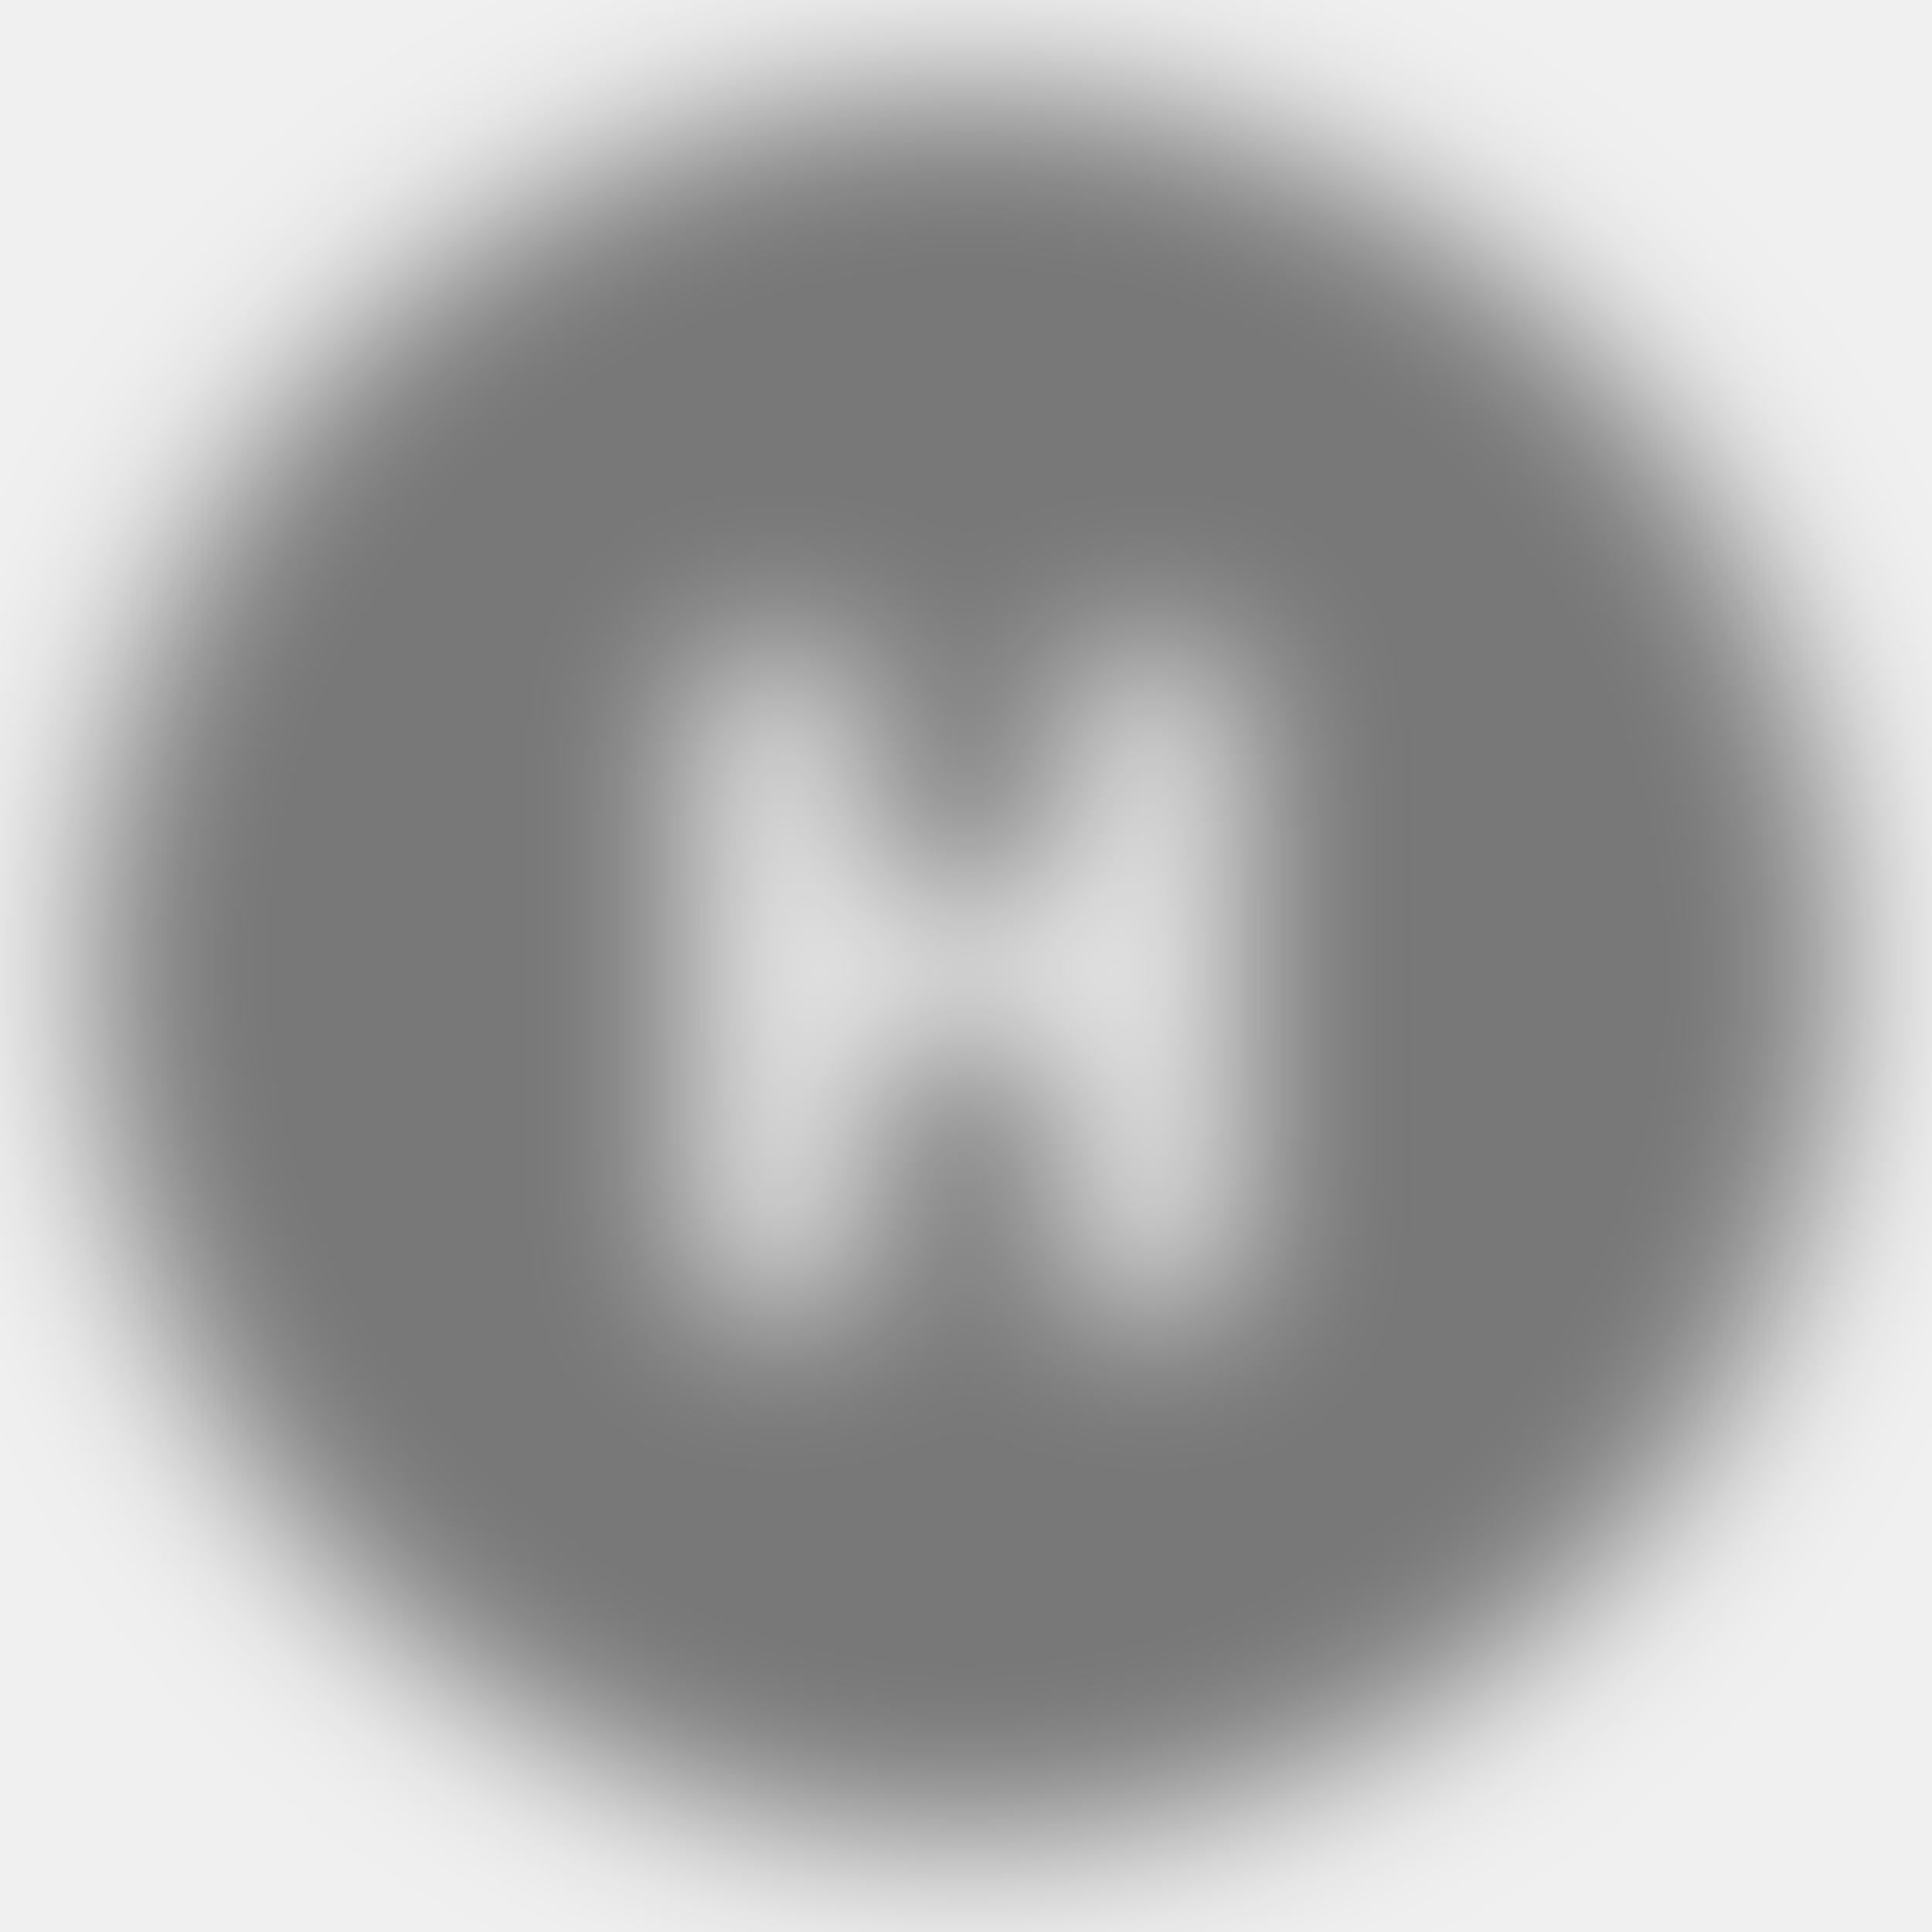
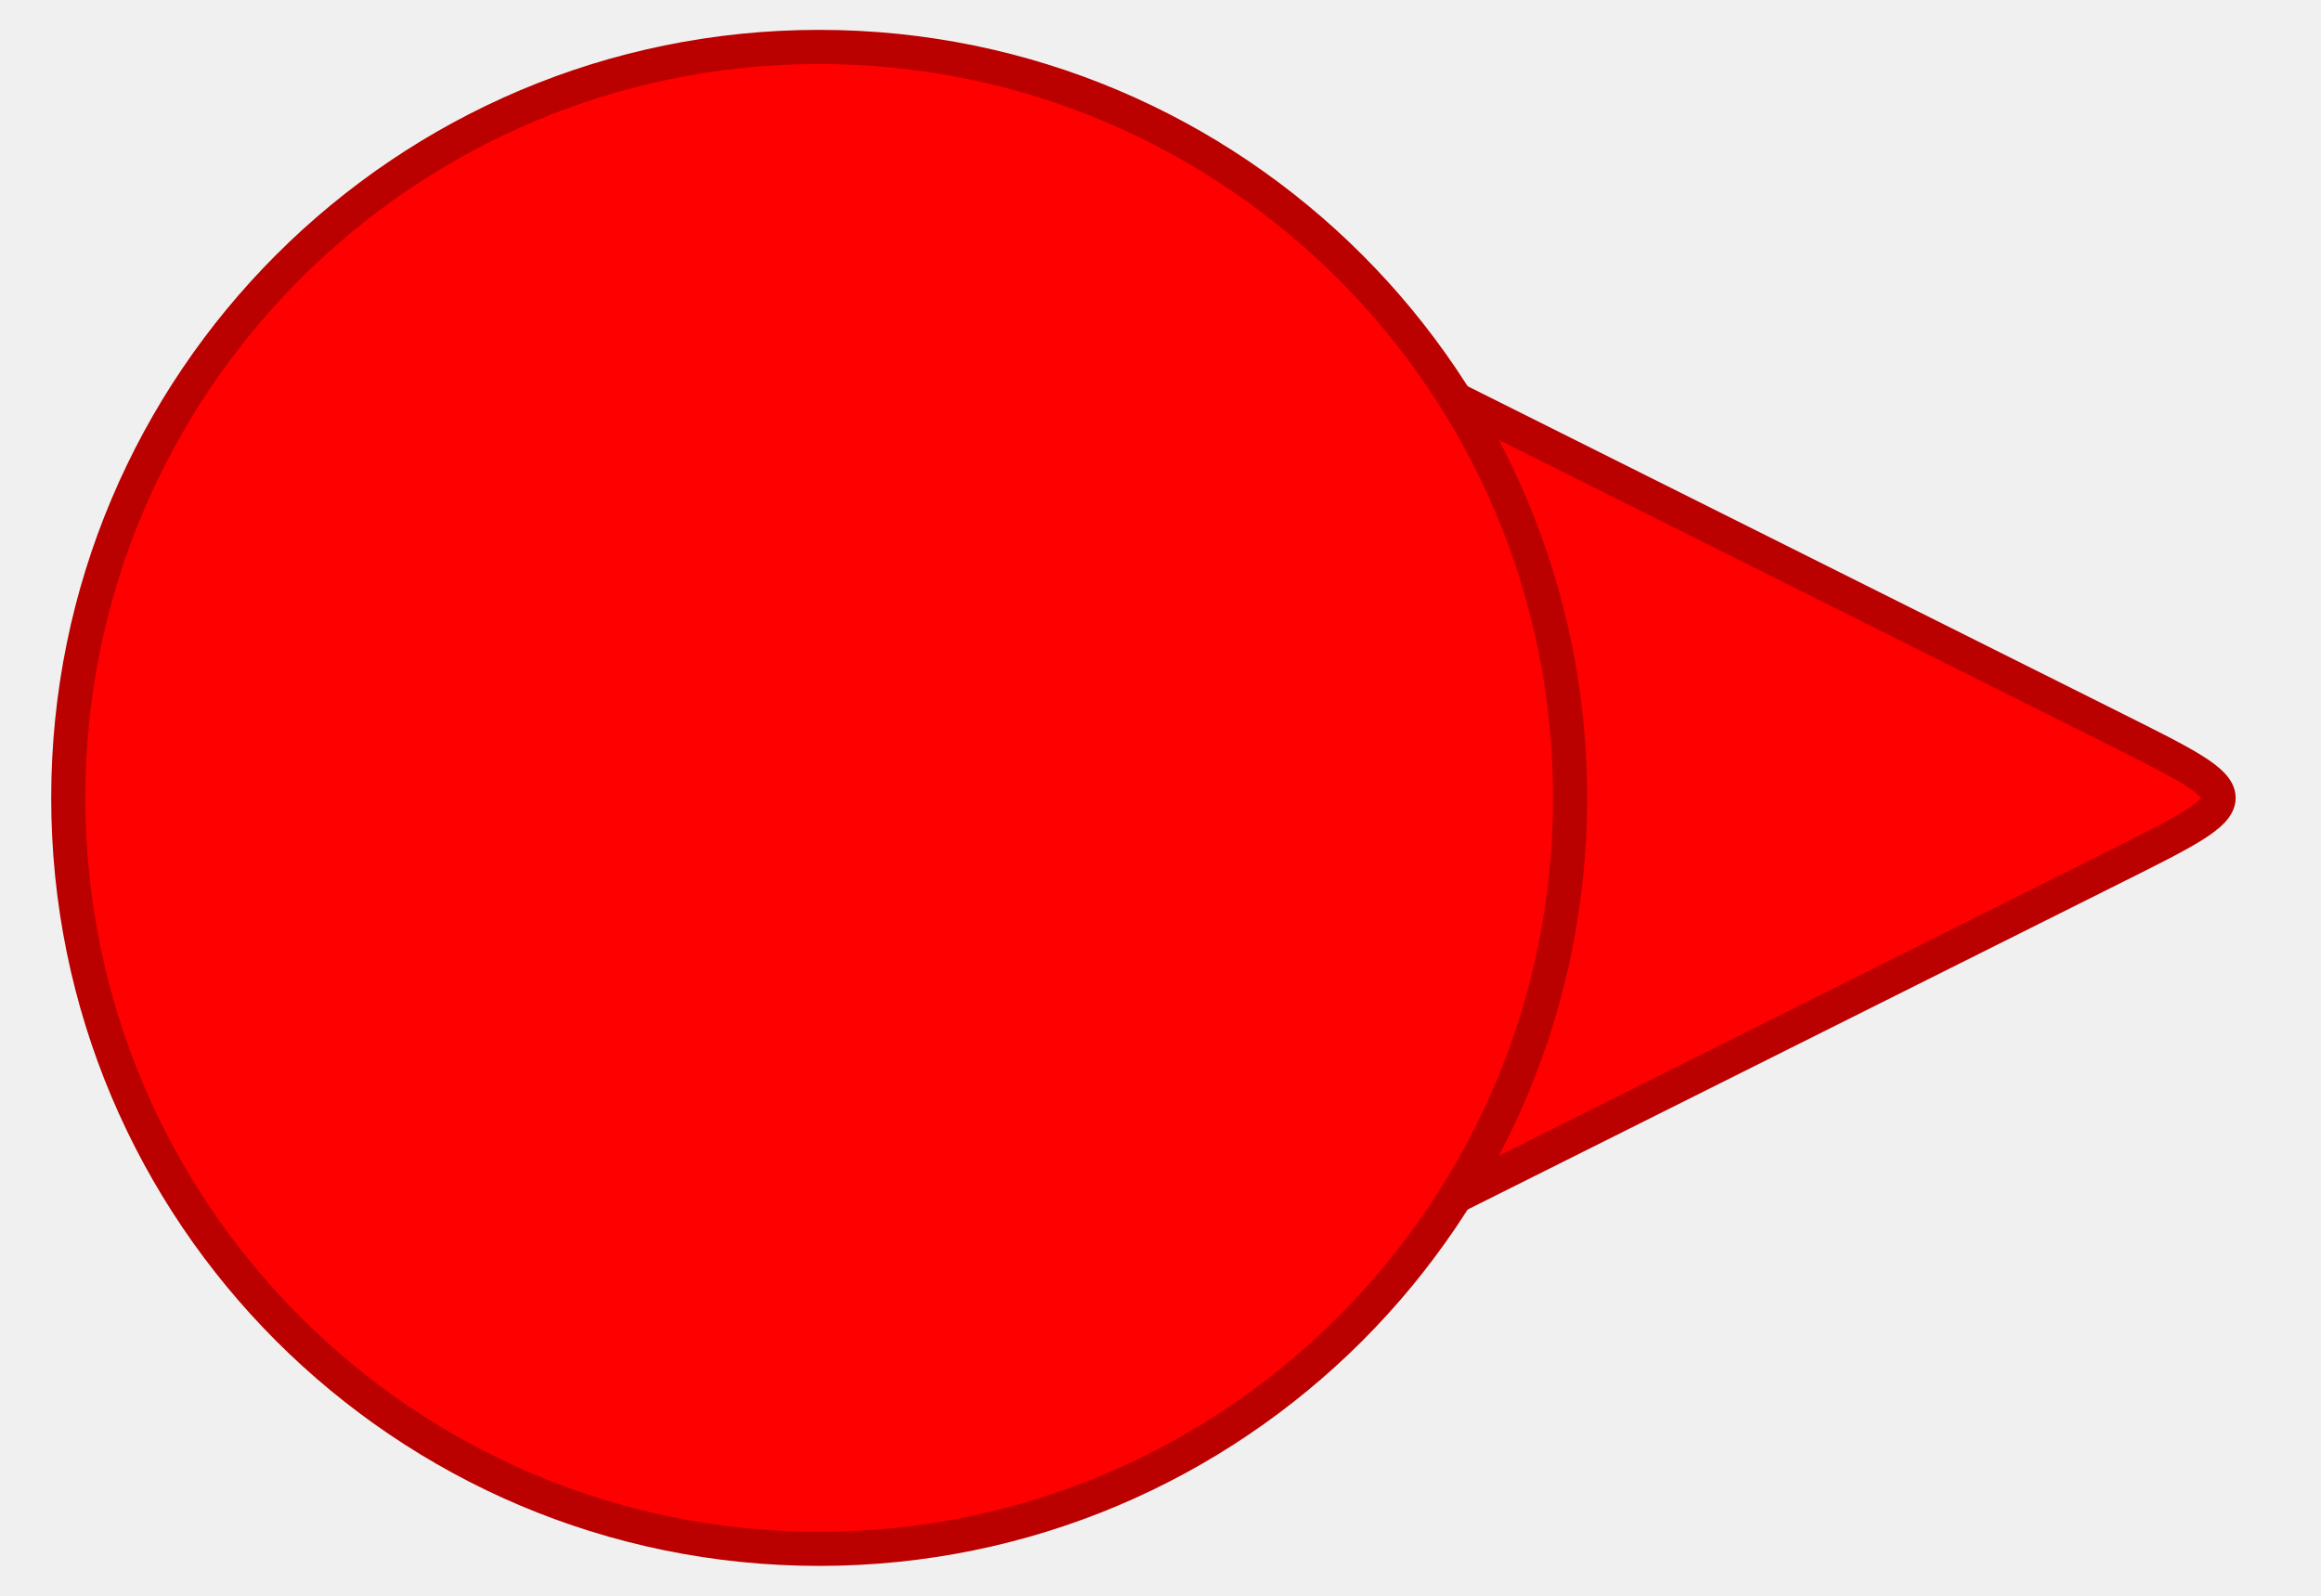
- <svg xmlns="http://www.w3.org/2000/svg" version="1.1" baseProfile="full" viewBox="-2 -2 72 72" height="64" width="64">
-   <style>
-         .heavy { font: bold 32px sans-serif; color:purple; }
-     </style>
-   <defs>
-     <filter id="f1" x="0" y="0">
-       <feGaussianBlur in="SourceGraphic" stdDeviation="3" />
-     </filter>
-   </defs>
-   <mask id="myMask">
-     <rect x="0" y="0" width="100" height="100" fill="white" />
-     <text text-anchor="middle" x="34" y="46" stroke-width="1.5" stroke="black" fill="black" class="heavy">H</text>
-   </mask>
-   <g filter="url(#f1)" opacity="0.5">
-     <rect x="-10" y="-10" width="100" height="100" fill="white" opacity="0" />
-     <circle cx="34" cy="34" r="32" stroke="black" stroke-width="1" fill="black" mask="url(#myMask)" />
+ <svg xmlns="http://www.w3.org/2000/svg" version="1.1" viewBox="0 0 68 44" height="44" width="64" id="svg128">
+   <defs id="defs132" />
+   <g id="g139" transform="translate(24,22)" style="fill:#ff0000">
+     <path id="path152" d="M 0,21 38,2 c 4,-2 4,-2 0,-4 L 0,-21 Z" style="fill:#ff0000;stroke:#bb0000;stroke-width:1" />
+     <circle cx="0" cy="0" r="22" id="circle124" style="fill:#ff0000;stroke:#bb0000;stroke-width:1" />
  </g>
</svg>
